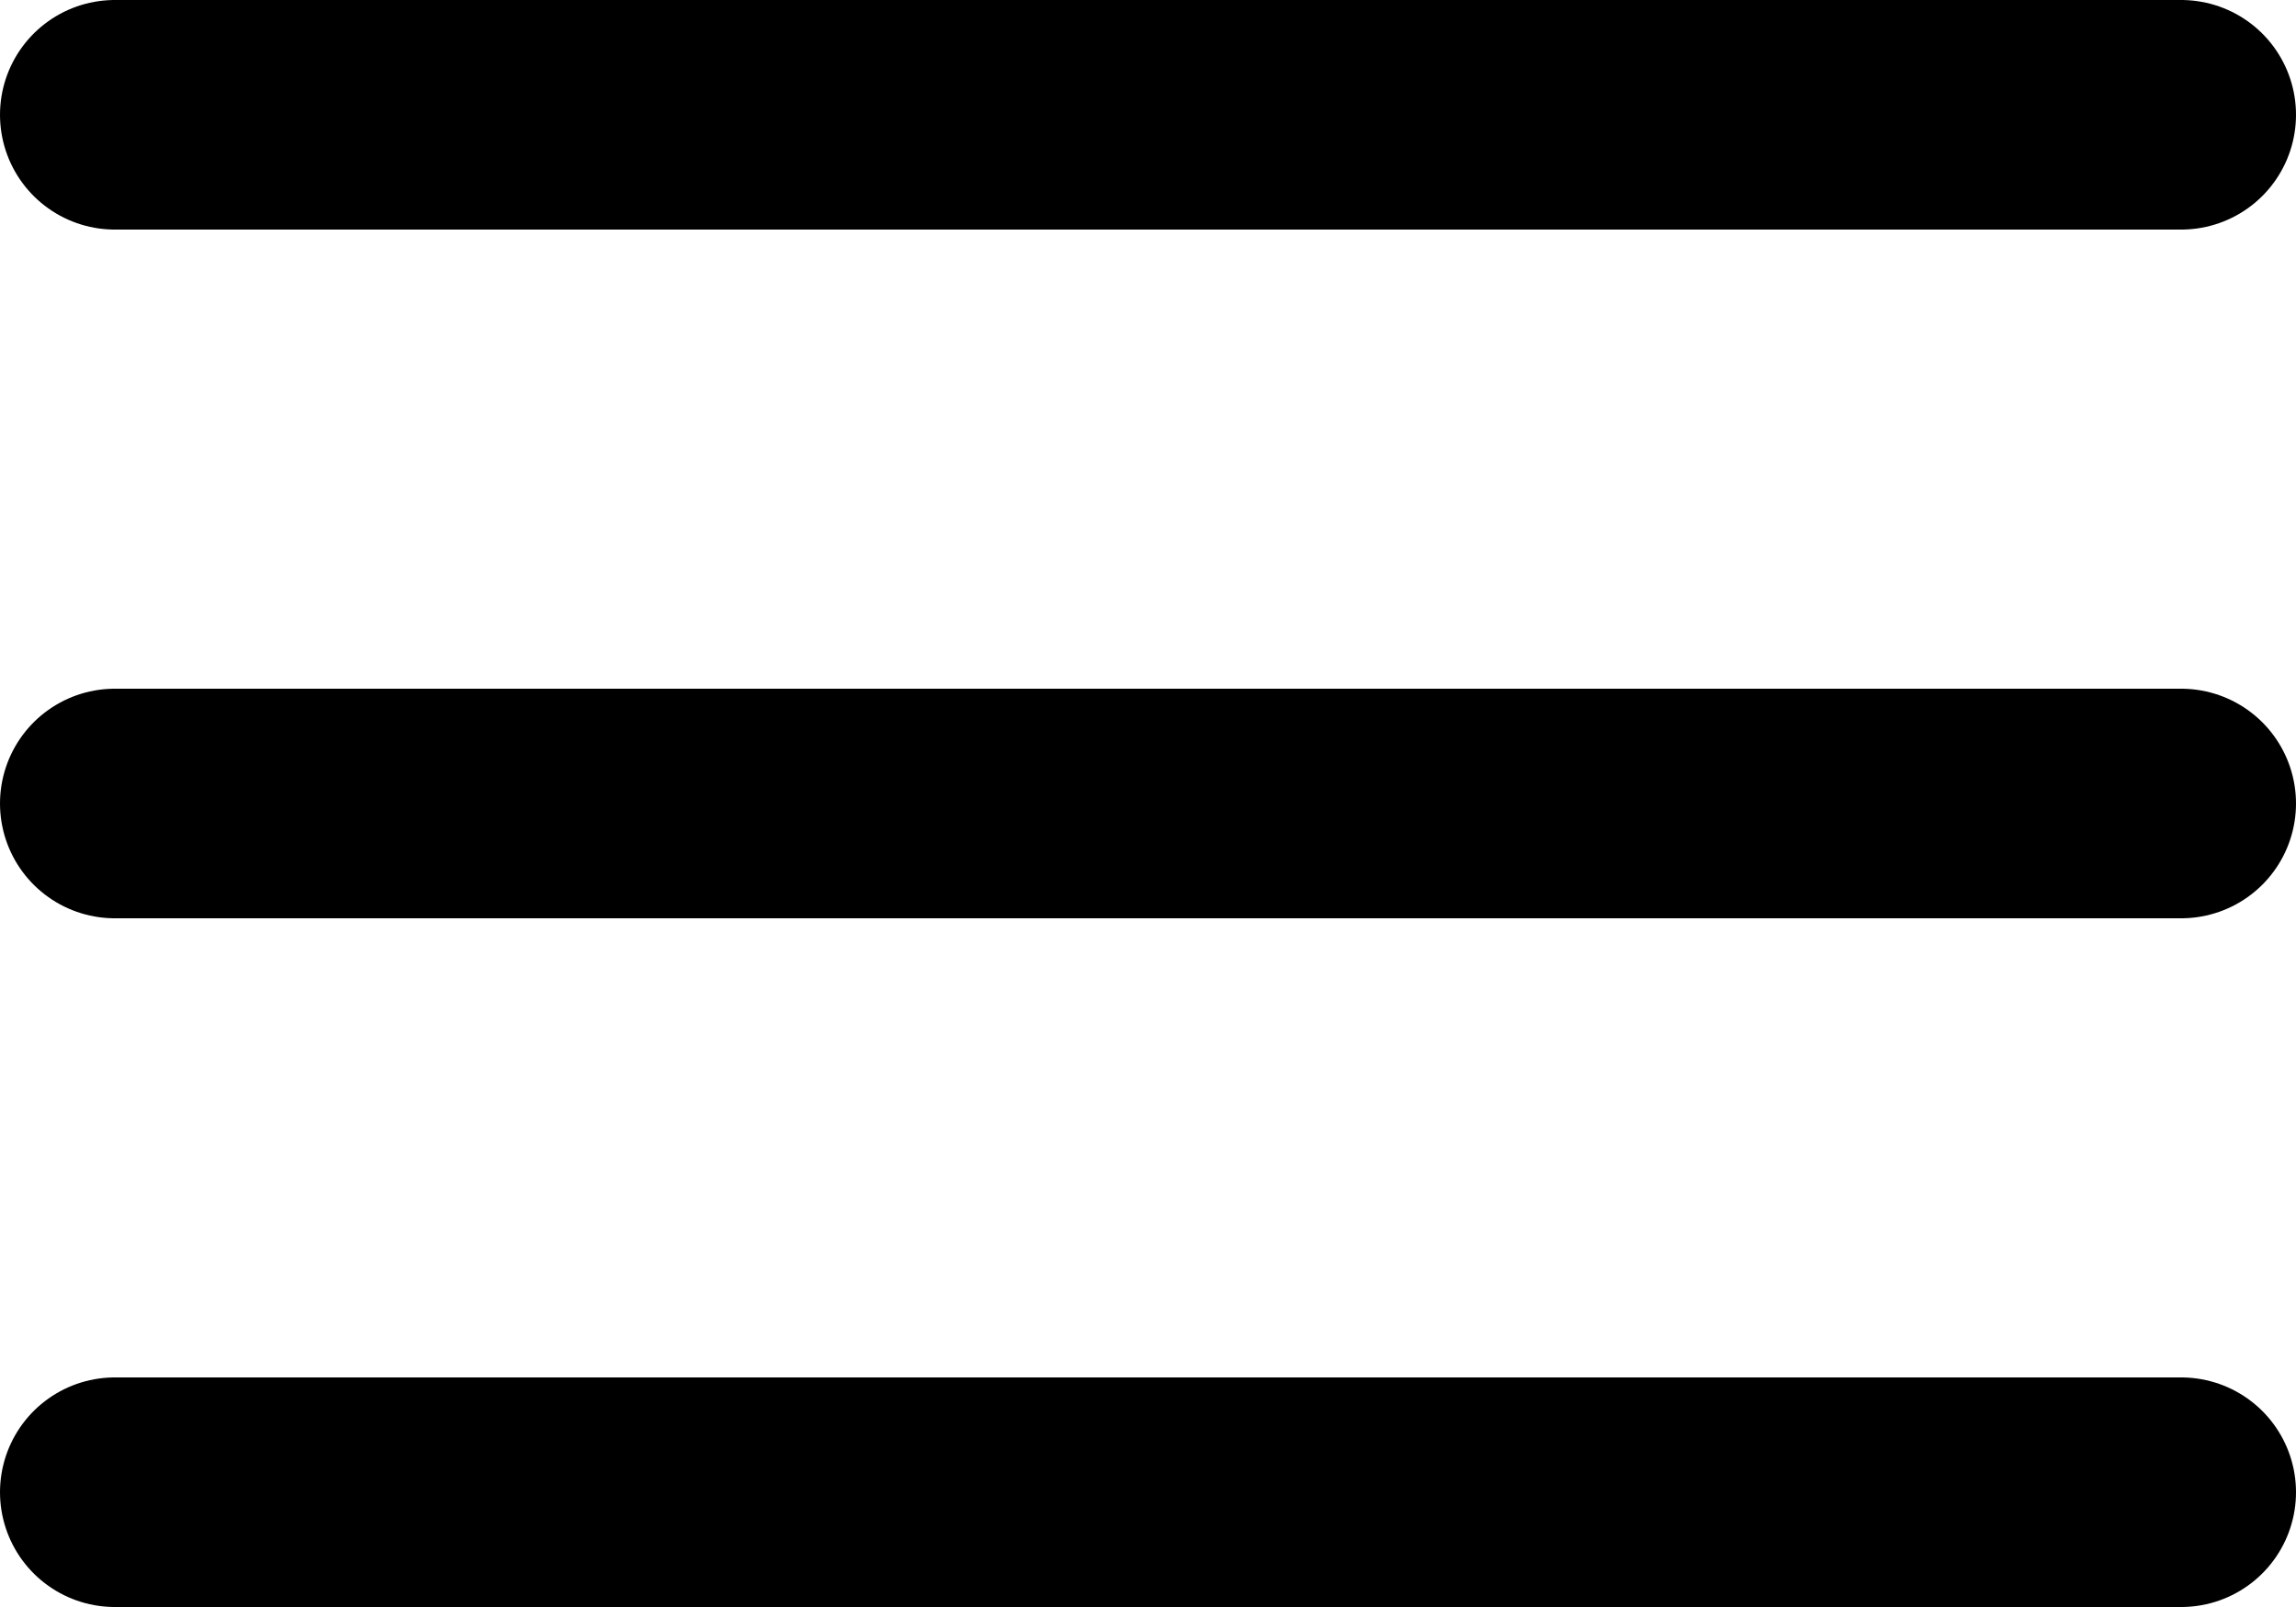
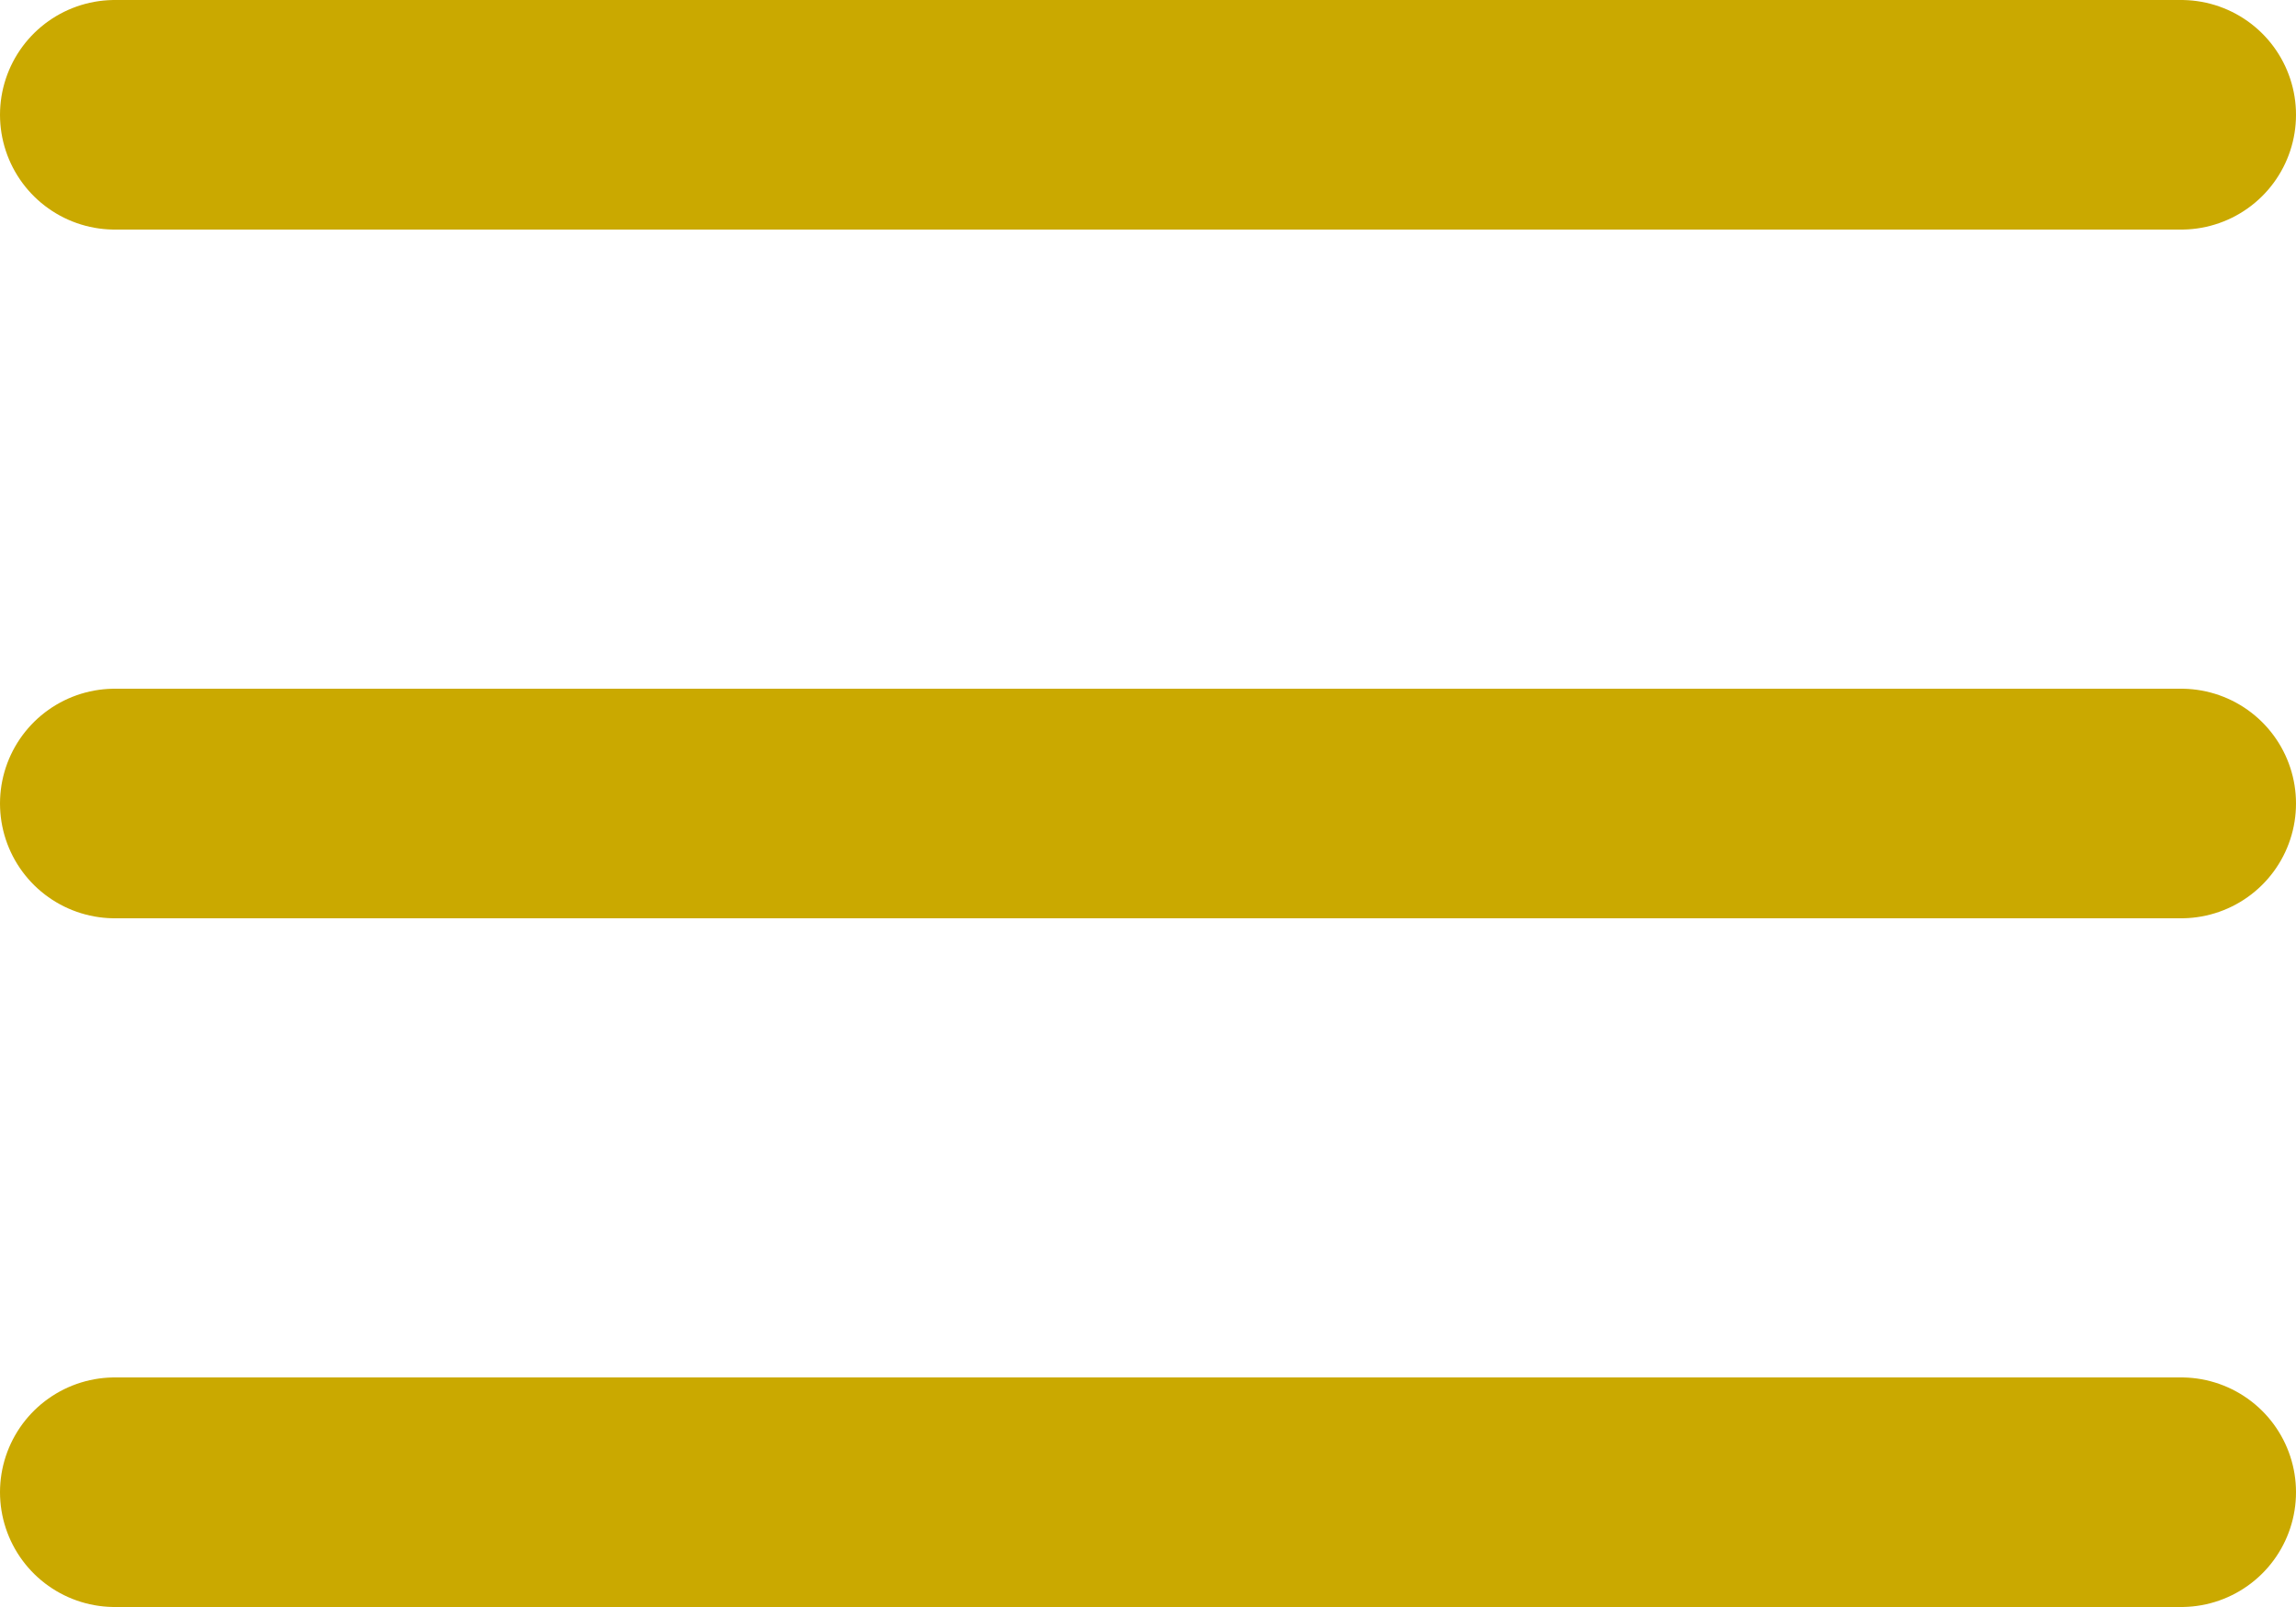
<svg xmlns="http://www.w3.org/2000/svg" width="30" height="21" viewBox="0 0 30 21">
  <g id="Icon_feather-menu" data-name="Icon feather-menu" transform="translate(-3 -7.5)">
-     <path id="Path_2111" data-name="Path 2111" d="M4.5,18h27" fill="none" stroke="#000" stroke-linecap="round" stroke-linejoin="round" stroke-width="3" />
-     <path id="Path_2112" data-name="Path 2112" d="M4.5,9h27" fill="none" stroke="#000" stroke-linecap="round" stroke-linejoin="round" stroke-width="3" />
-     <path id="Path_2113" data-name="Path 2113" d="M4.5,27h27" fill="none" stroke="#000" stroke-linecap="round" stroke-linejoin="round" stroke-width="3" />
+     <path id="Path_2111" data-name="Path 2111" d="M4.5,18h27" fill="none" stroke="#caa900" stroke-linecap="round" stroke-linejoin="round" stroke-width="3" />
+     <path id="Path_2112" data-name="Path 2112" d="M4.5,9h27" fill="none" stroke="#caa900" stroke-linecap="round" stroke-linejoin="round" stroke-width="3" />
+     <path id="Path_2113" data-name="Path 2113" d="M4.5,27h27" fill="none" stroke="#caa900" stroke-linecap="round" stroke-linejoin="round" stroke-width="3" />
  </g>
</svg>
